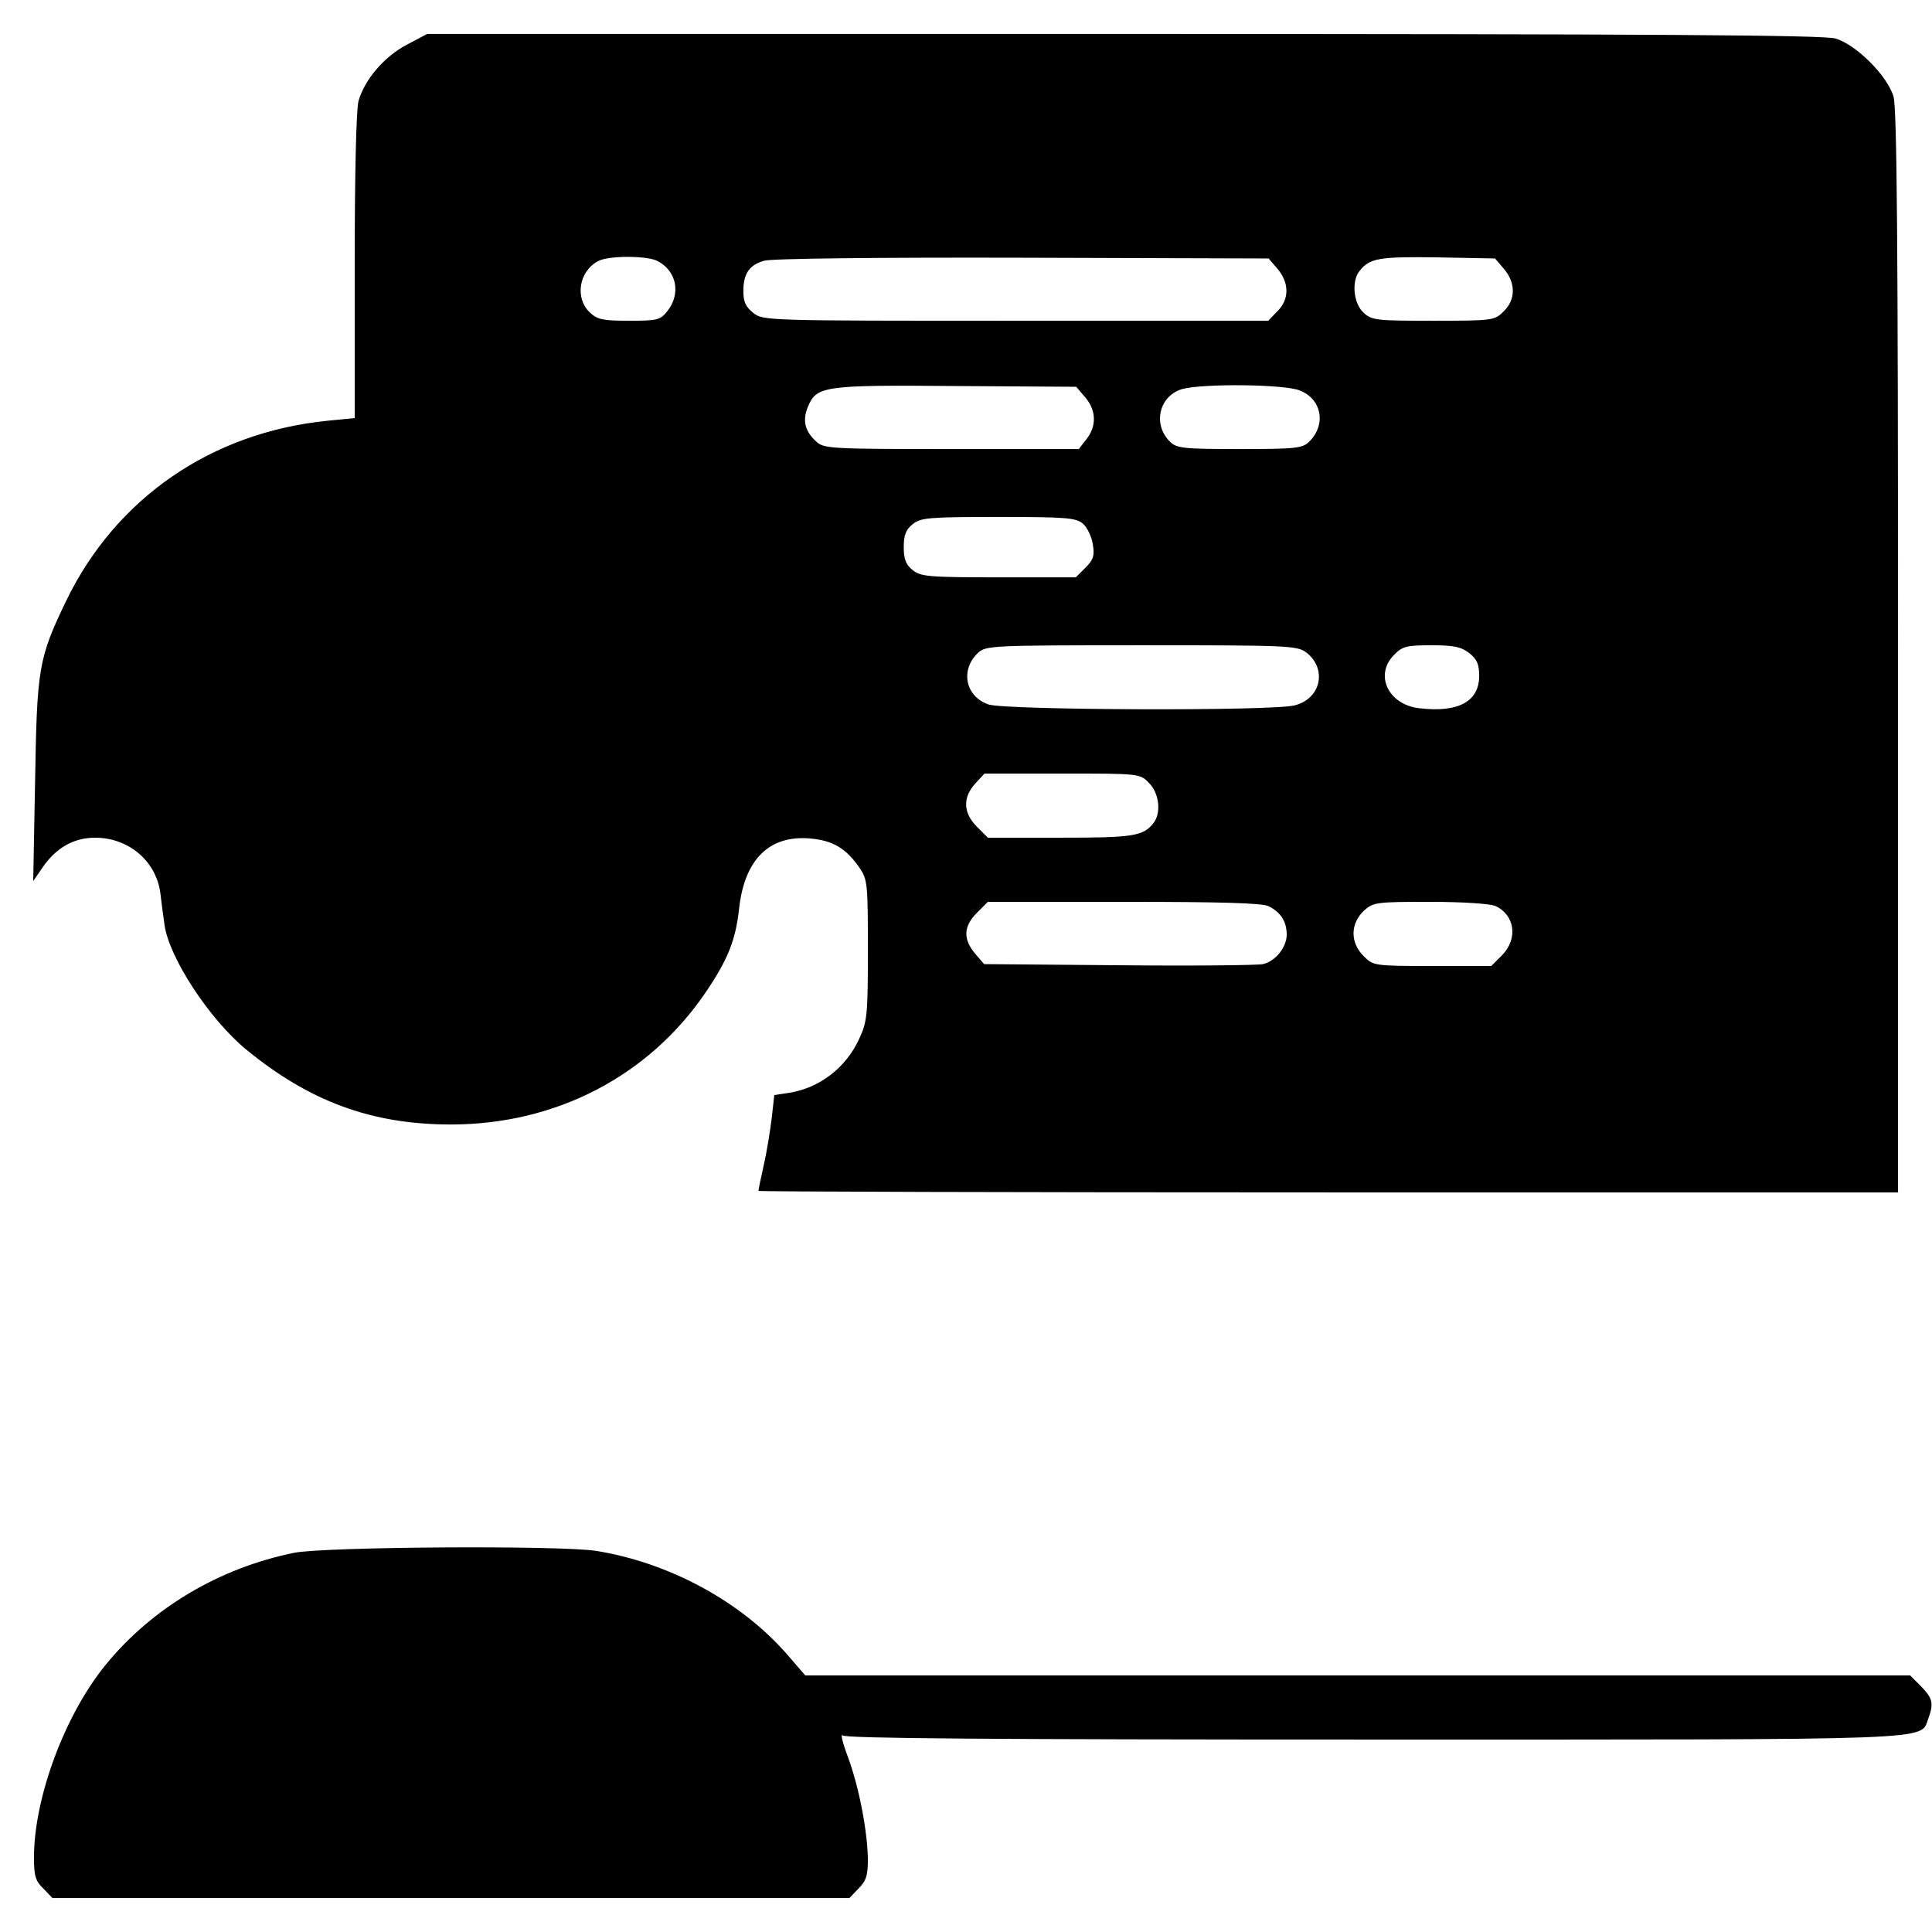
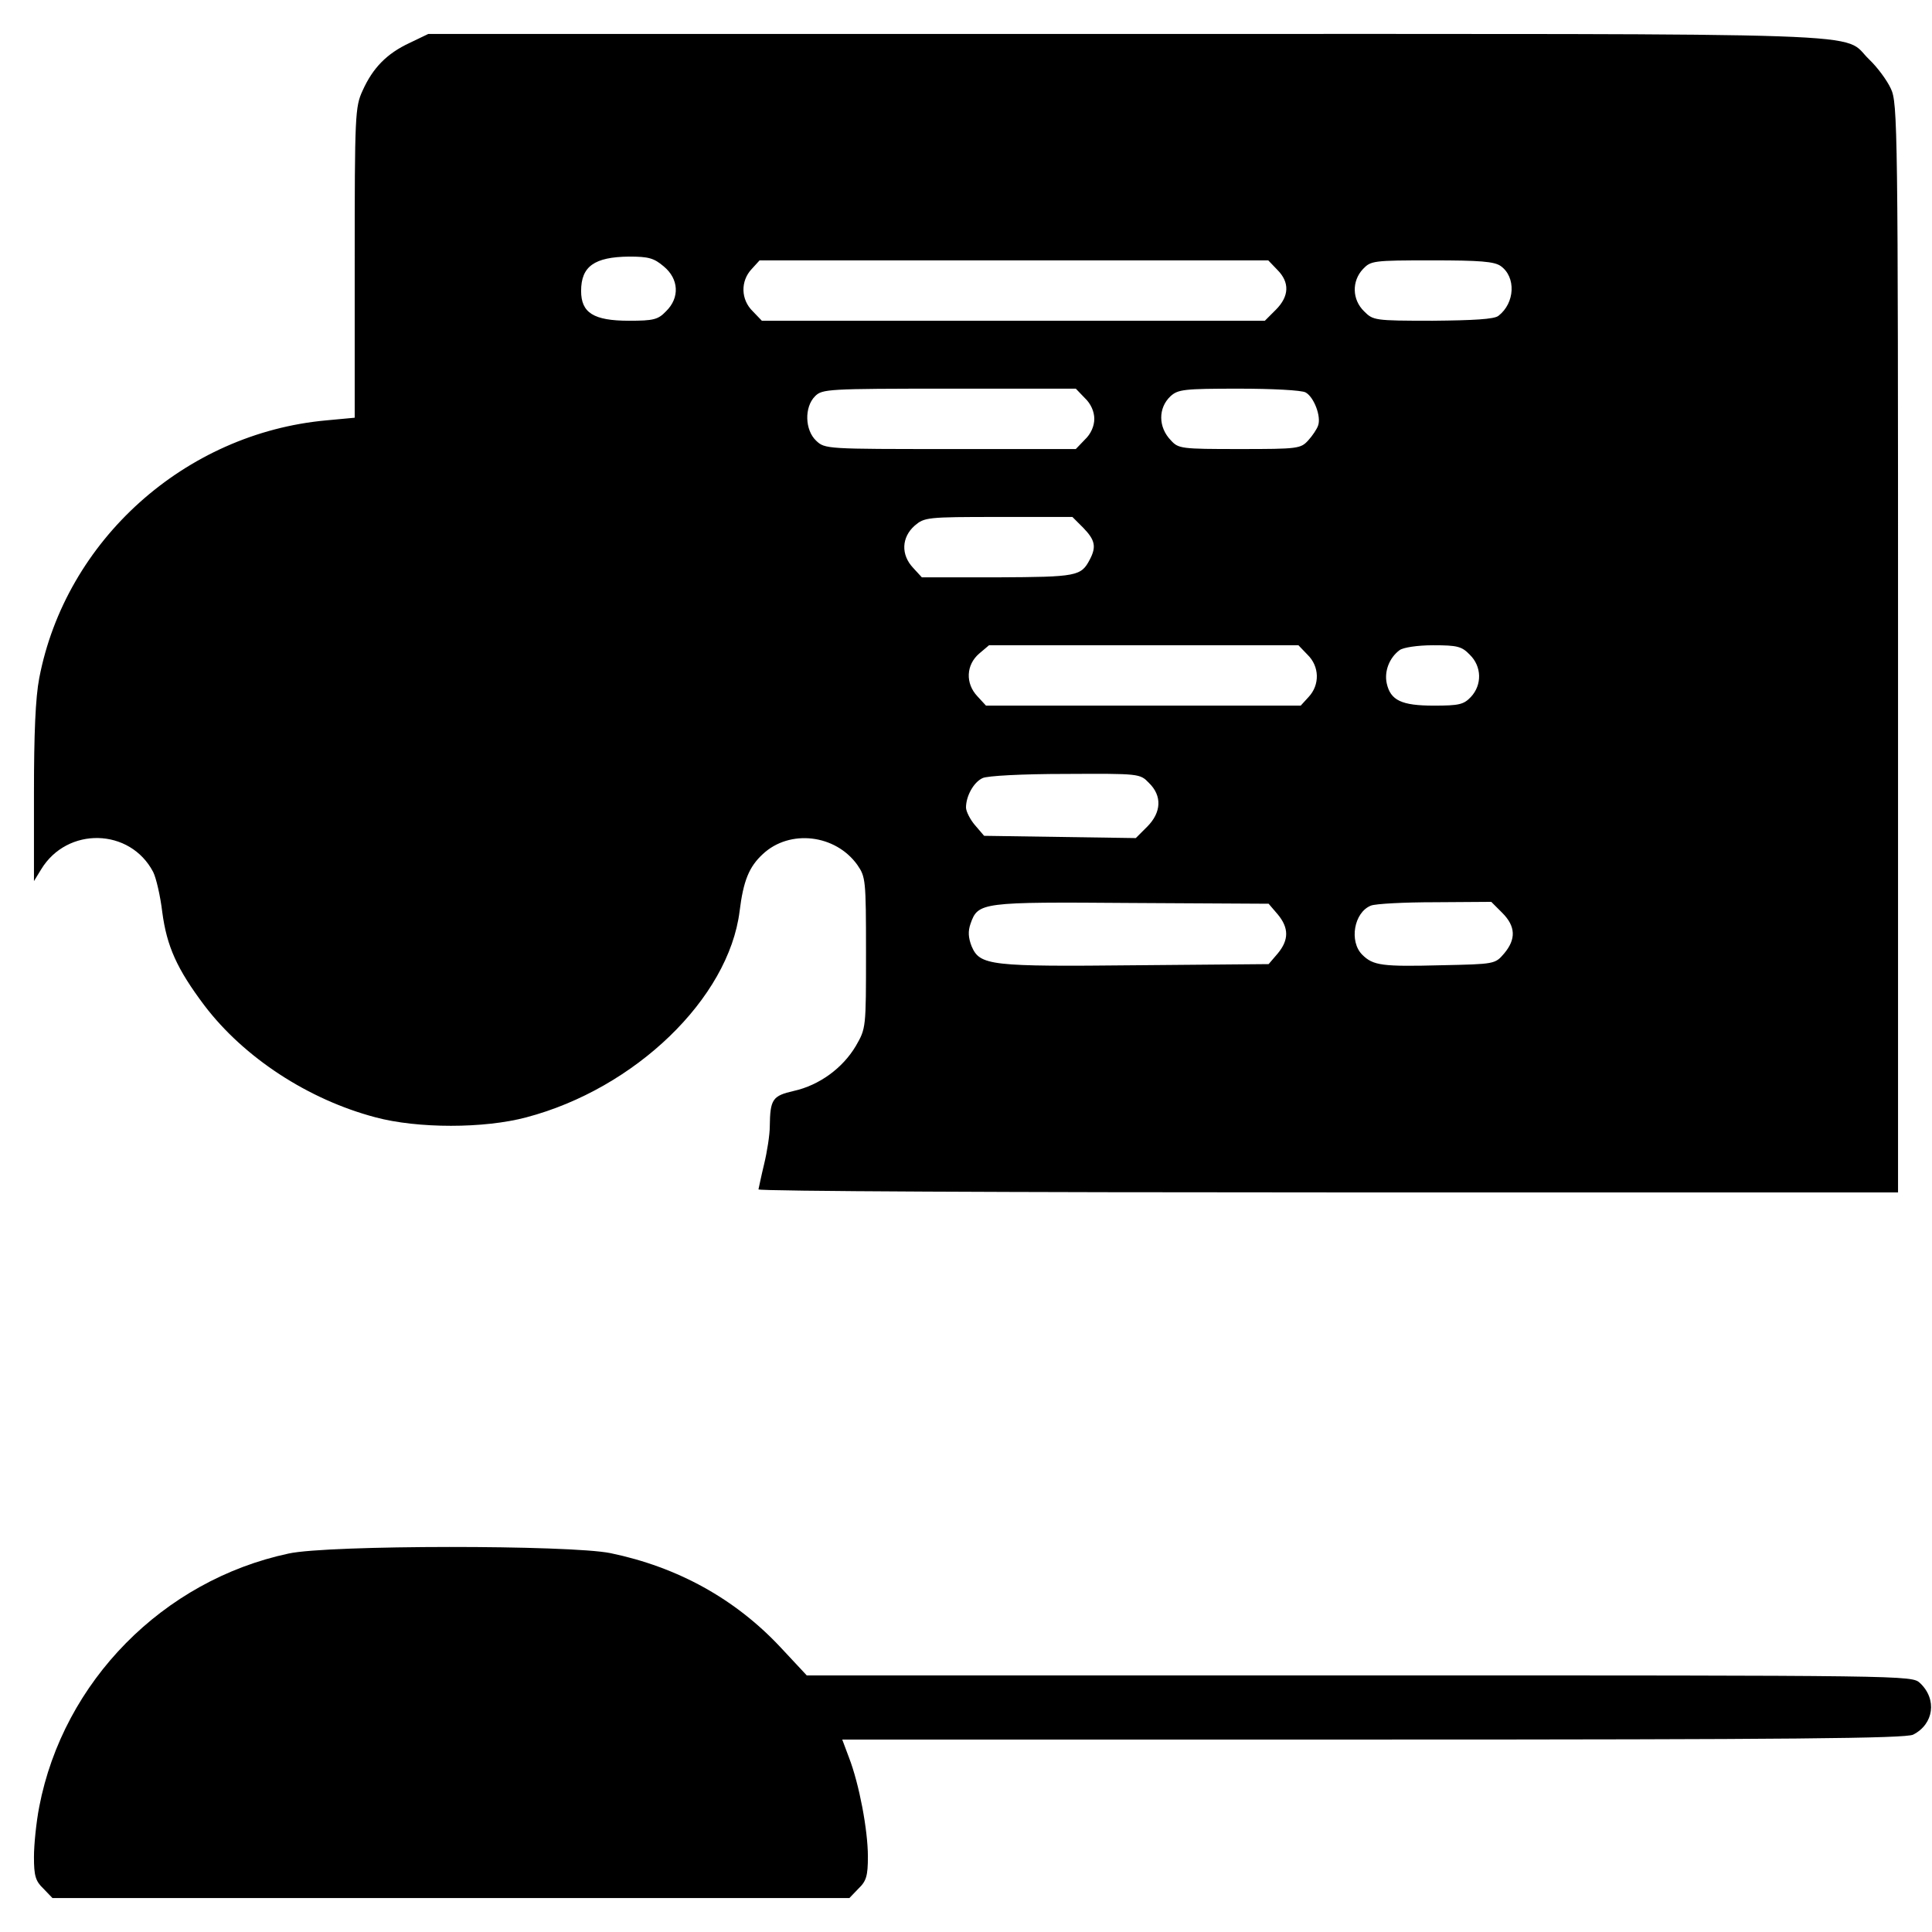
<svg xmlns="http://www.w3.org/2000/svg" version="1.0" width="512pt" height="512pt" viewBox="0 0 512 512" preserveAspectRatio="xMidYMid meet">
  <g transform="translate(0,512) scale(0.1,-0.1)" fill="#000000" stroke="none">
-     <path d="M1079 5002 c-60 -31 -113 -93 -129 -150 -6 -23 -10 -193 -10 -438 l0 -402 -72 -7 c-308 -31 -561 -205 -693 -478 -73 -152 -77 -177 -82 -477 l-5 -265 24 35 c36 53 83 80 140 80 89 0 162 -62 173 -147 3 -26 8 -64 11 -84 12 -87 119 -250 216 -330 168 -138 333 -199 543 -199 278 0 524 128 675 350 59 87 80 139 89 225 15 128 80 192 187 183 61 -5 96 -26 132 -78 21 -31 22 -42 22 -219 0 -174 -2 -189 -24 -236 -35 -75 -104 -128 -184 -141 l-40 -6 -7 -62 c-4 -33 -13 -89 -21 -124 -8 -35 -14 -65 -14 -68 0 -2 680 -4 1510 -4 l1510 0 0 1431 c0 1095 -3 1441 -12 1473 -16 55 -99 138 -154 154 -32 9 -467 12 -1887 12 l-1845 0 -53 -28z m664 -574 c50 -26 62 -86 26 -132 -19 -24 -26 -26 -102 -26 -69 0 -84 3 -104 22 -40 38 -29 109 22 136 27 15 131 15 158 0z m1643 -21 c31 -37 31 -81 -1 -112 l-24 -25 -669 0 c-662 0 -670 0 -696 21 -20 16 -26 29 -26 58 0 46 16 69 55 80 17 6 315 9 683 8 l654 -2 24 -28z m600 0 c31 -37 31 -81 -1 -112 -24 -24 -27 -25 -186 -25 -153 0 -164 1 -186 22 -26 24 -32 83 -10 110 27 34 51 38 205 36 l154 -3 24 -28z m-1110 -340 c29 -34 31 -76 3 -111 l-20 -26 -338 0 c-321 0 -338 1 -358 20 -30 27 -37 56 -22 92 23 55 41 58 392 55 l319 -2 24 -28z m569 18 c58 -23 70 -90 25 -135 -18 -18 -34 -20 -185 -20 -151 0 -167 2 -185 20 -46 46 -28 121 33 139 54 15 273 13 312 -4z m-576 -352 c12 -10 24 -35 27 -55 5 -30 2 -41 -19 -62 l-26 -26 -204 0 c-186 0 -207 2 -228 19 -18 14 -24 29 -24 61 0 32 6 47 24 61 21 17 42 19 226 19 178 0 205 -2 224 -17z m594 -343 c54 -43 38 -121 -31 -139 -54 -16 -766 -13 -812 2 -62 21 -76 92 -28 137 21 19 34 20 434 20 395 0 412 -1 437 -20z m431 -1 c20 -16 26 -29 26 -60 0 -68 -55 -98 -158 -86 -83 9 -121 89 -67 142 21 22 33 25 98 25 60 0 79 -4 101 -21z m-849 -344 c27 -27 33 -79 12 -106 -27 -35 -54 -39 -247 -39 l-192 0 -29 29 c-37 37 -38 78 -4 115 l24 26 206 0 c205 0 206 0 230 -25z m318 -327 c32 -17 46 -39 47 -74 0 -34 -29 -71 -63 -79 -12 -3 -183 -5 -380 -3 l-359 3 -24 28 c-32 38 -31 72 5 108 l29 29 362 0 c255 0 368 -3 383 -12z m600 1 c52 -24 60 -87 18 -130 l-29 -29 -157 0 c-152 0 -156 1 -180 25 -38 37 -37 88 1 123 24 21 34 22 174 22 88 0 159 -5 173 -11z" />
-     <path d="M780 1005 c-198 -40 -377 -146 -500 -297 -108 -132 -190 -352 -190 -511 0 -48 4 -62 25 -82 l24 -25 1056 0 1056 0 24 25 c20 20 25 34 25 77 -1 74 -23 191 -53 272 -14 37 -20 63 -14 57 8 -8 390 -11 1404 -11 1518 0 1451 -3 1473 55 15 41 12 54 -19 86 l-29 29 -1464 0 -1464 0 -51 59 c-123 139 -311 240 -503 271 -97 15 -719 11 -800 -5z" />
+     <path d="M1085 5006 c-60 -28 -97 -66 -124 -126 -20 -43 -21 -64 -21 -456 l0 -411 -75 -7 c-375 -34 -691 -318 -761 -683 -10 -52 -14 -146 -14 -306 l0 -232 19 31 c69 114 236 110 297 -7 8 -16 19 -64 24 -106 12 -91 39 -151 112 -248 105 -138 275 -249 453 -296 112 -30 288 -30 400 0 288 76 536 315 565 546 10 81 25 118 62 152 71 66 192 52 250 -29 22 -32 23 -39 23 -233 0 -200 0 -200 -27 -247 -35 -59 -97 -104 -164 -119 -57 -13 -63 -22 -64 -94 0 -22 -7 -67 -15 -100 -8 -33 -14 -63 -15 -67 0 -5 680 -8 1510 -8 l1510 0 0 1443 c0 1384 -1 1444 -19 1482 -10 22 -36 57 -57 77 -78 74 92 68 -1966 68 l-1853 0 -50 -24z m674 -592 c40 -33 43 -83 6 -119 -21 -22 -33 -25 -98 -25 -94 0 -127 21 -127 79 0 65 35 90 127 91 52 0 66 -4 92 -26z m1626 -9 c33 -33 32 -70 -4 -106 l-29 -29 -667 0 -666 0 -24 25 c-32 31 -33 80 -3 112 l21 23 674 0 674 0 24 -25z m592 10 c41 -29 38 -98 -6 -132 -11 -9 -66 -12 -174 -13 -155 0 -158 1 -182 25 -32 31 -33 80 -3 112 21 22 27 23 183 23 127 0 165 -3 182 -15z m-1102 -350 c16 -15 25 -36 25 -55 0 -19 -9 -40 -25 -55 l-24 -25 -332 0 c-328 0 -333 0 -356 22 -30 28 -32 89 -3 118 19 19 33 20 355 20 l336 0 24 -25z m585 15 c22 -12 42 -64 33 -88 -3 -9 -15 -27 -26 -39 -20 -22 -27 -23 -182 -23 -155 0 -162 1 -182 23 -34 35 -34 86 -1 117 20 18 35 20 181 20 87 0 167 -4 177 -10z m-589 -359 c31 -32 35 -50 17 -84 -23 -44 -34 -46 -244 -47 l-201 0 -23 25 c-33 35 -31 81 4 112 26 22 32 23 222 23 l196 0 29 -29z m594 -336 c32 -31 33 -80 3 -112 l-21 -23 -417 0 -417 0 -23 25 c-32 34 -30 83 5 113 l26 22 410 0 410 0 24 -25z m430 0 c32 -31 33 -80 3 -112 -19 -20 -31 -23 -98 -23 -86 0 -115 14 -125 59 -7 32 7 68 34 88 9 7 47 13 89 13 64 0 76 -3 97 -25z m-850 -340 c35 -34 33 -78 -5 -116 l-30 -30 -201 3 -201 3 -24 28 c-13 15 -24 37 -24 47 0 30 20 67 44 78 12 6 105 11 219 11 197 1 198 1 222 -24z m341 -348 c30 -36 30 -68 0 -104 l-24 -28 -349 -3 c-389 -4 -416 -1 -438 50 -9 23 -10 40 -3 60 20 57 28 58 426 55 l364 -2 24 -28z m595 4 c36 -36 37 -70 5 -108 -24 -28 -25 -28 -166 -31 -157 -4 -181 -1 -210 28 -35 35 -22 112 23 130 12 5 89 9 170 9 l149 1 29 -29z" />
+     <path d="M765 1003 c-333 -71 -597 -339 -661 -671 -8 -41 -14 -101 -14 -133 0 -50 4 -64 25 -84 l24 -25 1056 0 1056 0 24 25 c21 20 25 34 25 85 0 70 -23 192 -50 262 l-18 48 1406 0 c1105 0 1412 3 1432 13 55 28 64 94 18 137 -22 20 -29 20 -1486 20 l-1464 0 -70 75 c-120 128 -272 212 -450 249 -108 22 -748 22 -853 -1z" />
  </g>
</svg>
